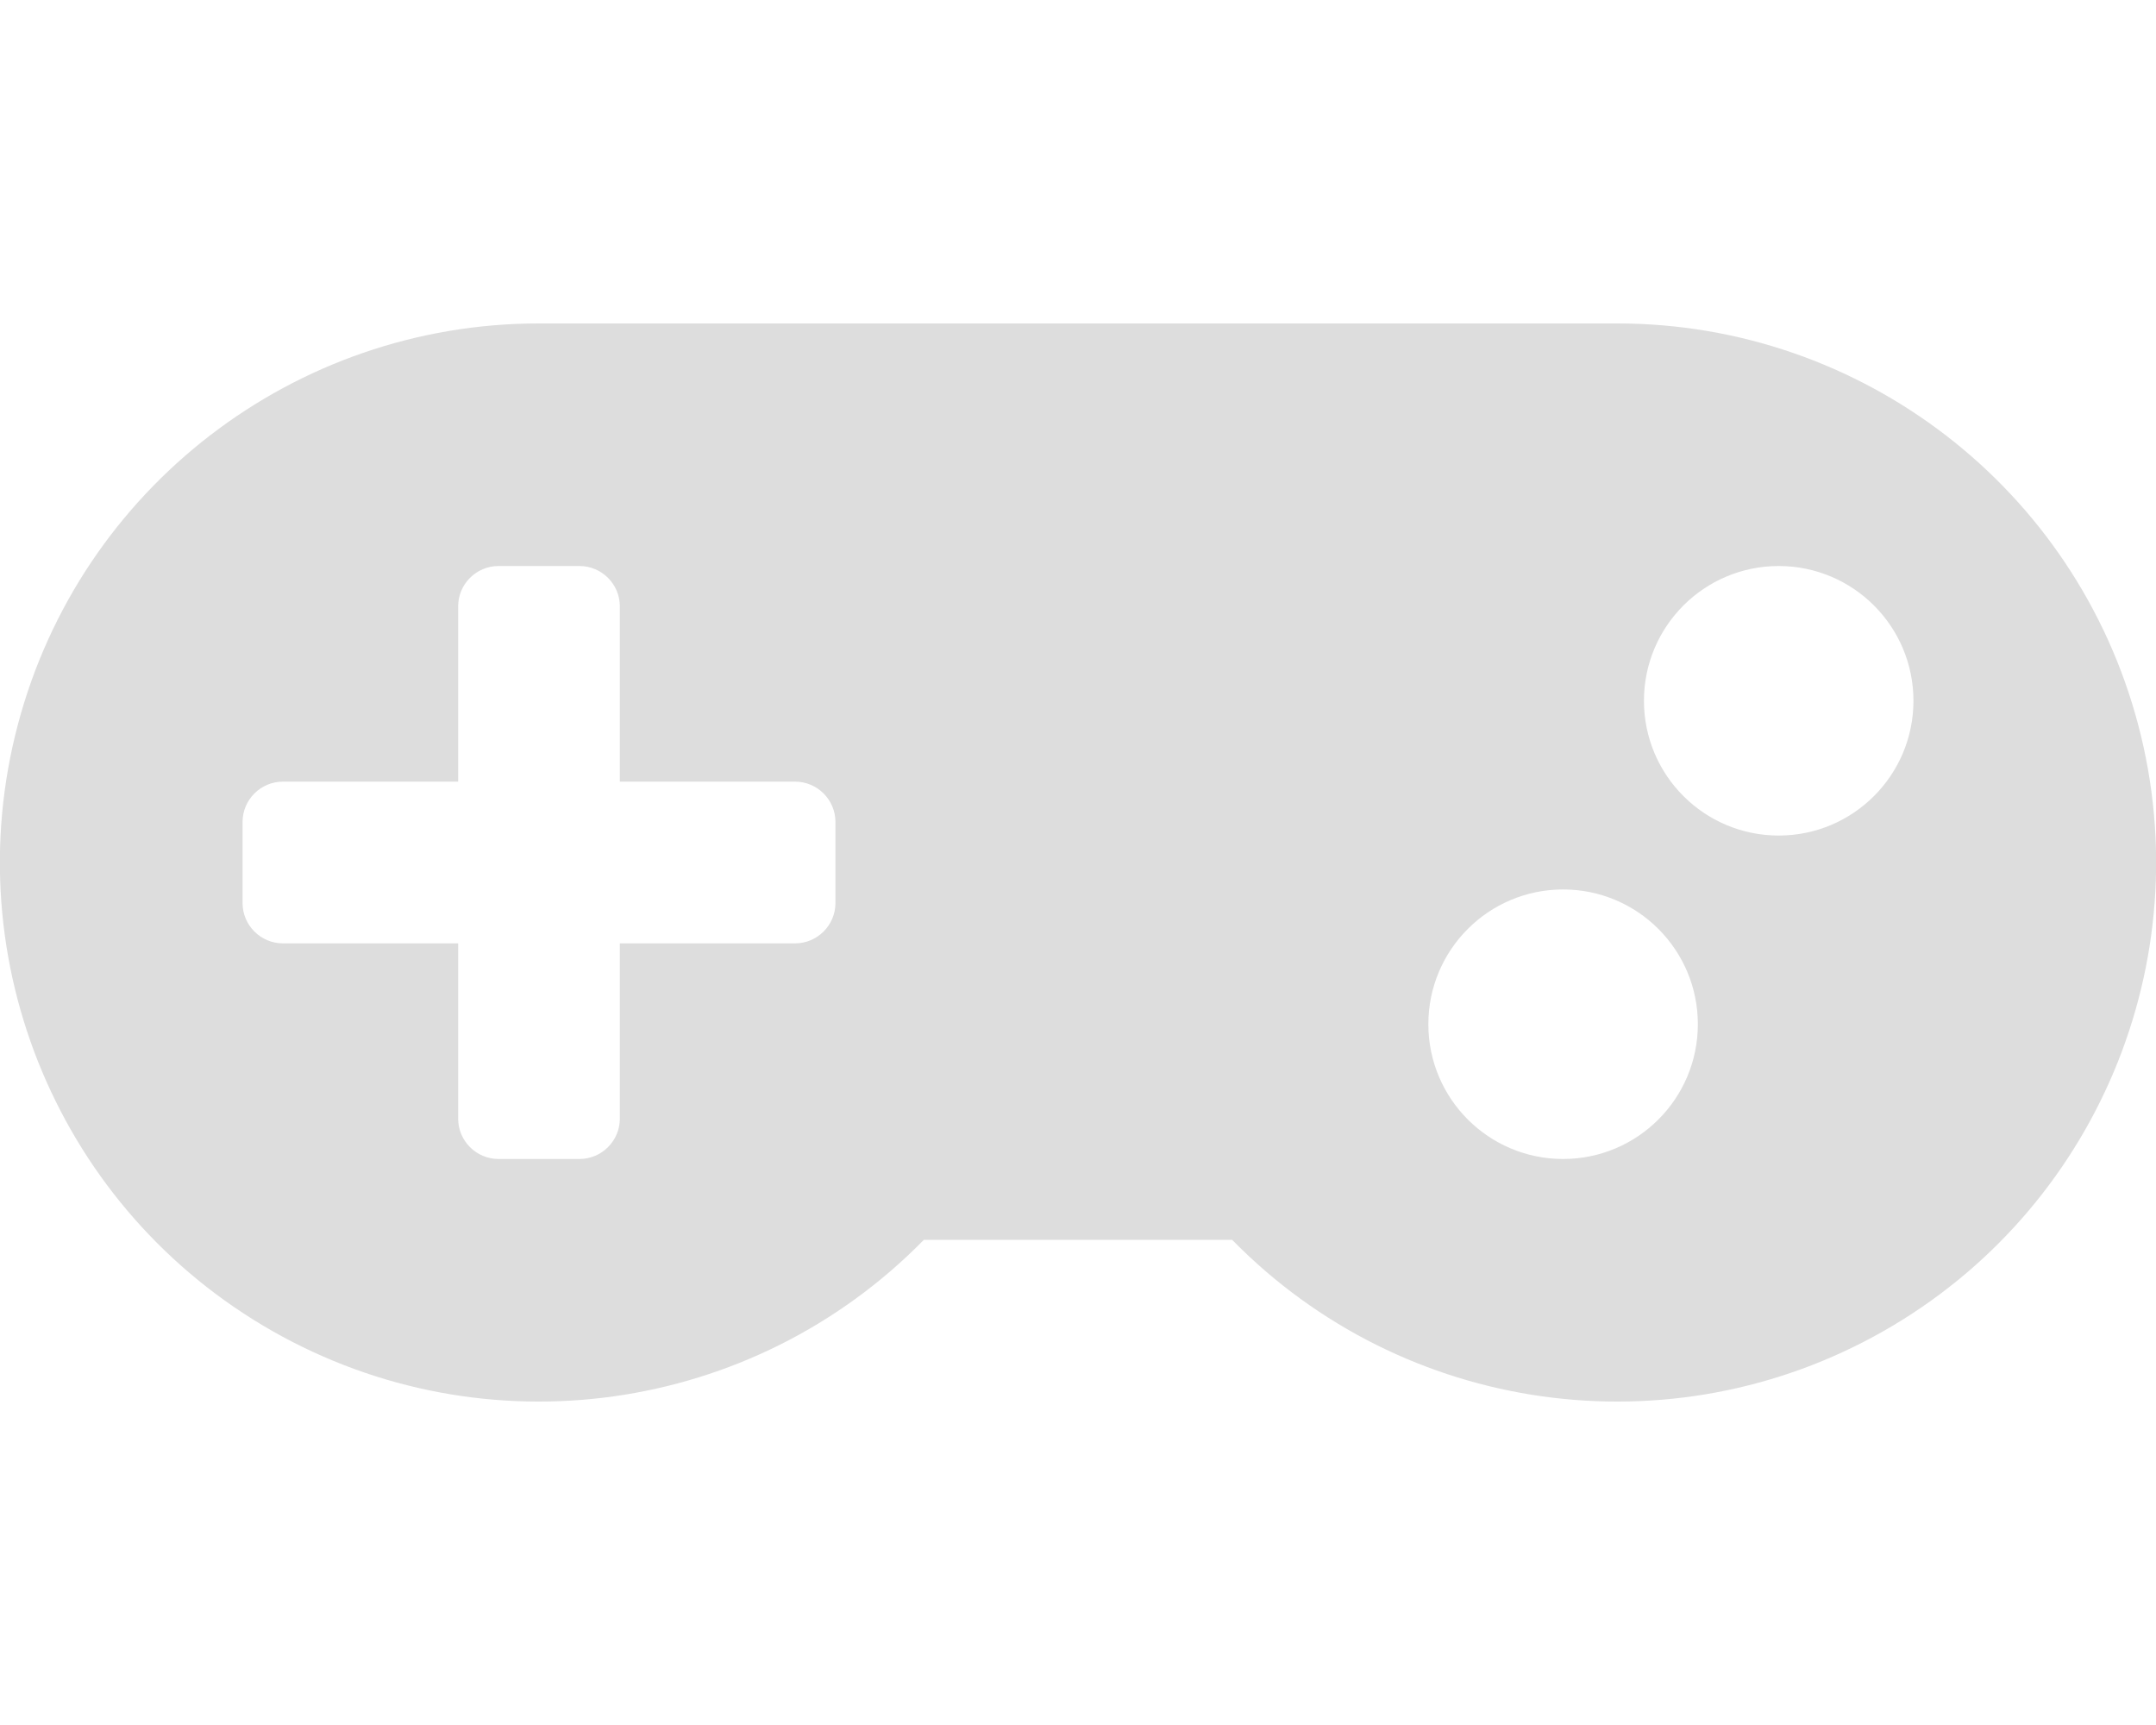
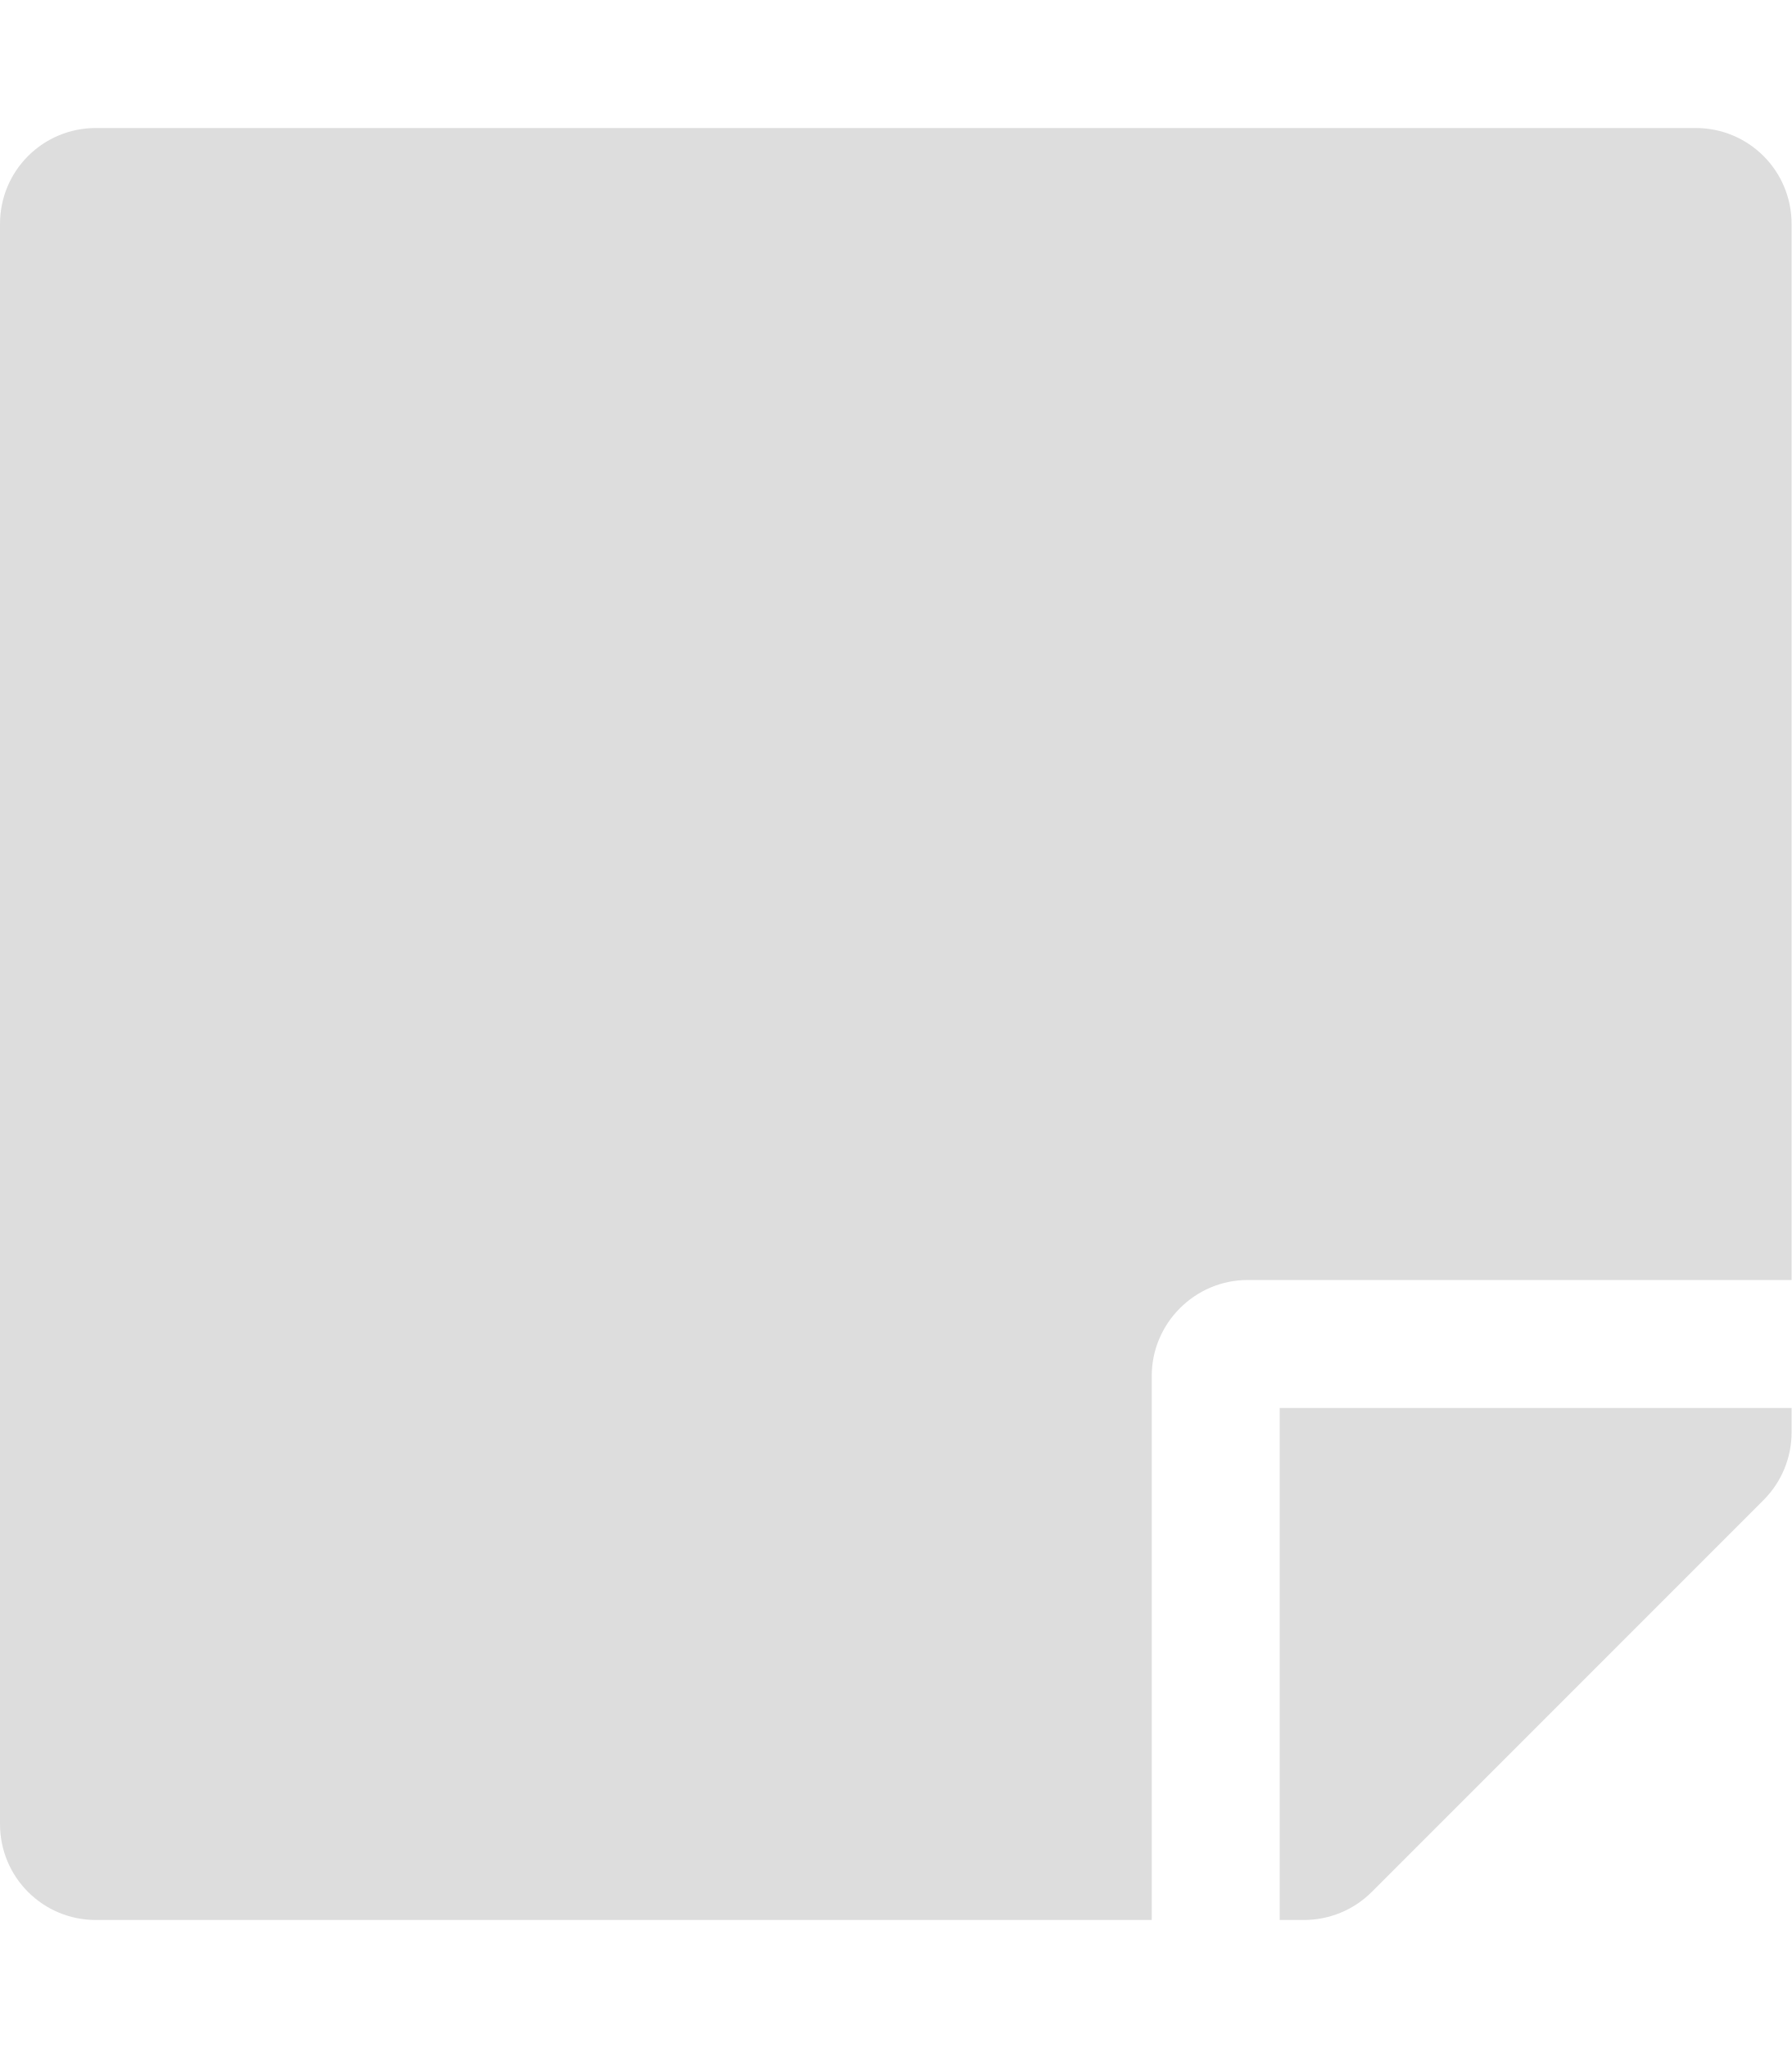
- <svg xmlns="http://www.w3.org/2000/svg" aria-hidden="true" focusable="false" data-prefix="fas" data-icon="gamepad" role="img" width="640" height="512" style="">
+ <svg xmlns="http://www.w3.org/2000/svg" aria-hidden="true" focusable="false" data-prefix="fas" data-icon="sticky-note" role="img" width="448" height="512">
  <rect id="backgroundrect" width="100%" height="100%" x="0" y="0" fill="none" stroke="none" />
  <g class="currentLayer" style="">
-     <path fill="#dddddd" d="M480.07 96H160a160 160 0 1 0 114.24 272h91.52A160 160 0 1 0 480.07 96zM248 268a12 12 0 0 1-12 12h-52v52a12 12 0 0 1-12 12h-24a12 12 0 0 1-12-12v-52H84a12 12 0 0 1-12-12v-24a12 12 0 0 1 12-12h52v-52a12 12 0 0 1 12-12h24a12 12 0 0 1 12 12v52h52a12 12 0 0 1 12 12zm216 76a40 40 0 1 1 40-40 40 40 0 0 1-40 40zm64-96a40 40 0 1 1 40-40 40 40 0 0 1-40 40z" id="svg_1" class="selected" fill-opacity="1" />
+     <path fill="#dddddd" d="M312 320h136V56c0-13.3-10.7-24-24-24H24C10.7 32 0 42.7 0 56v400c0 13.3 10.7 24 24 24h264V344c0-13.2 10.8-24 24-24zm129 55l-98 98c-4.5 4.5-10.6 7-17 7h-6V352h128v6.1c0 6.3-2.5 12.4-7 16.9z" id="svg_1" class="selected" fill-opacity="1" />
  </g>
</svg>
